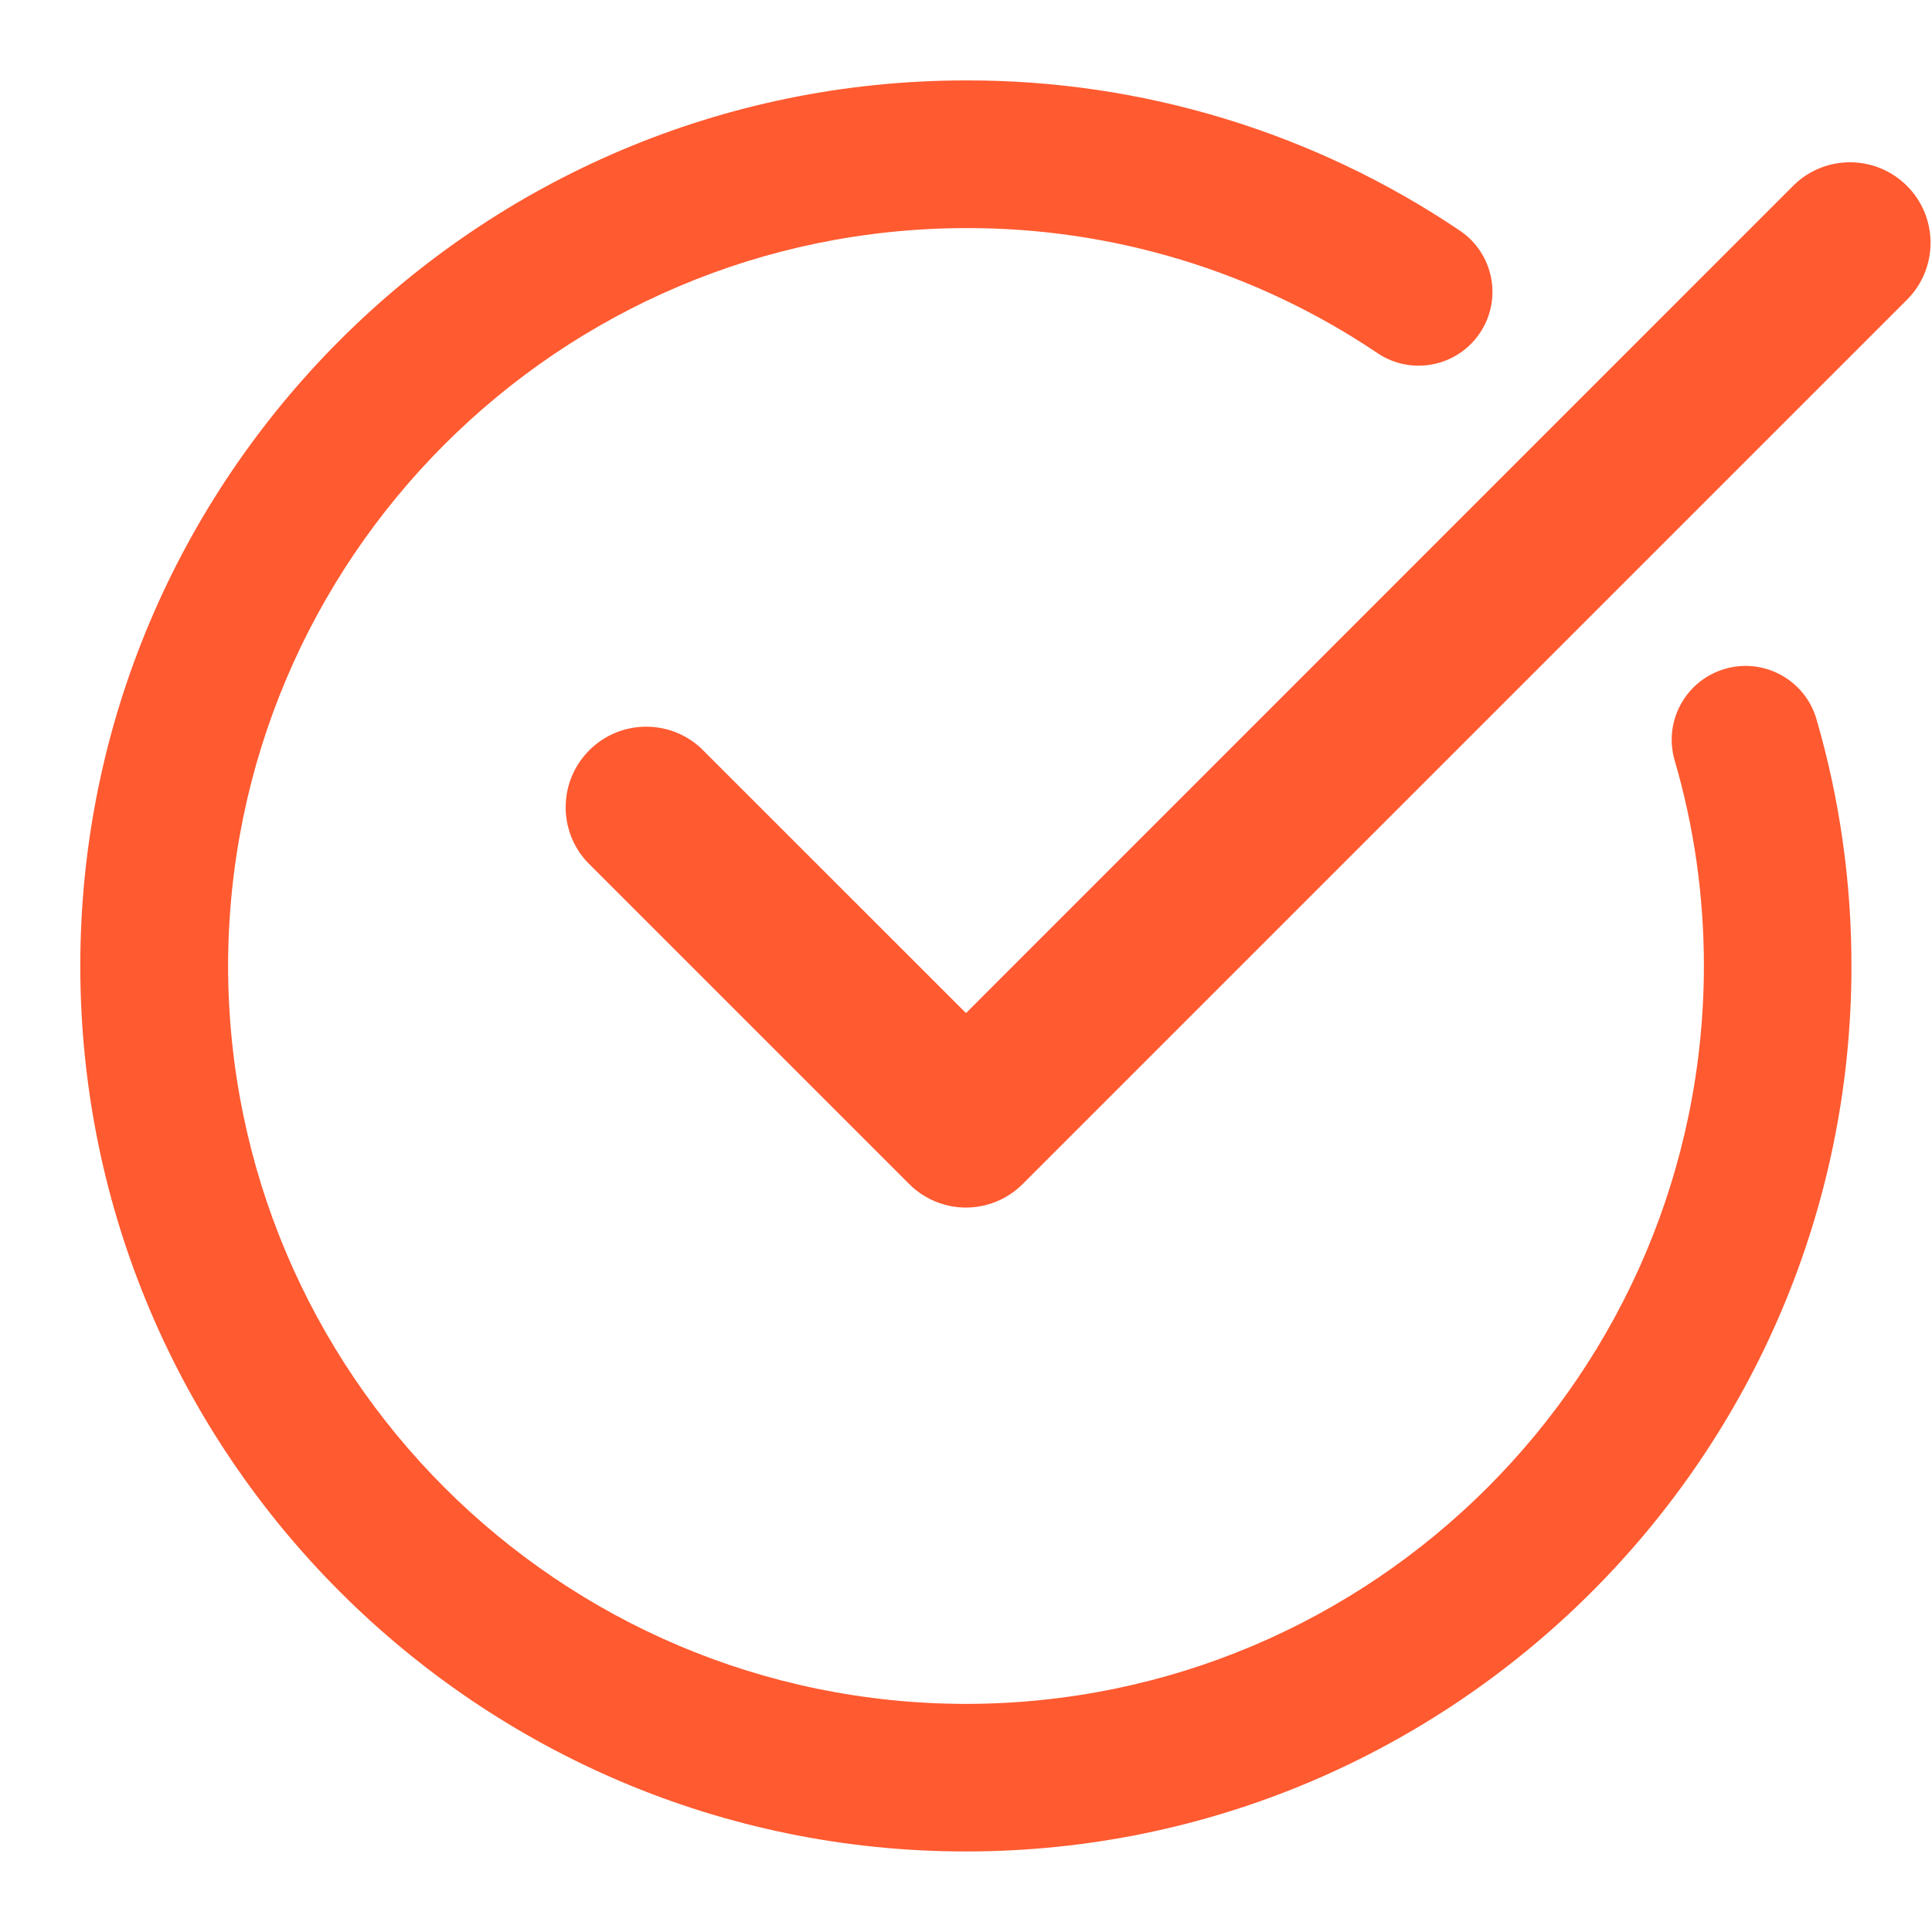
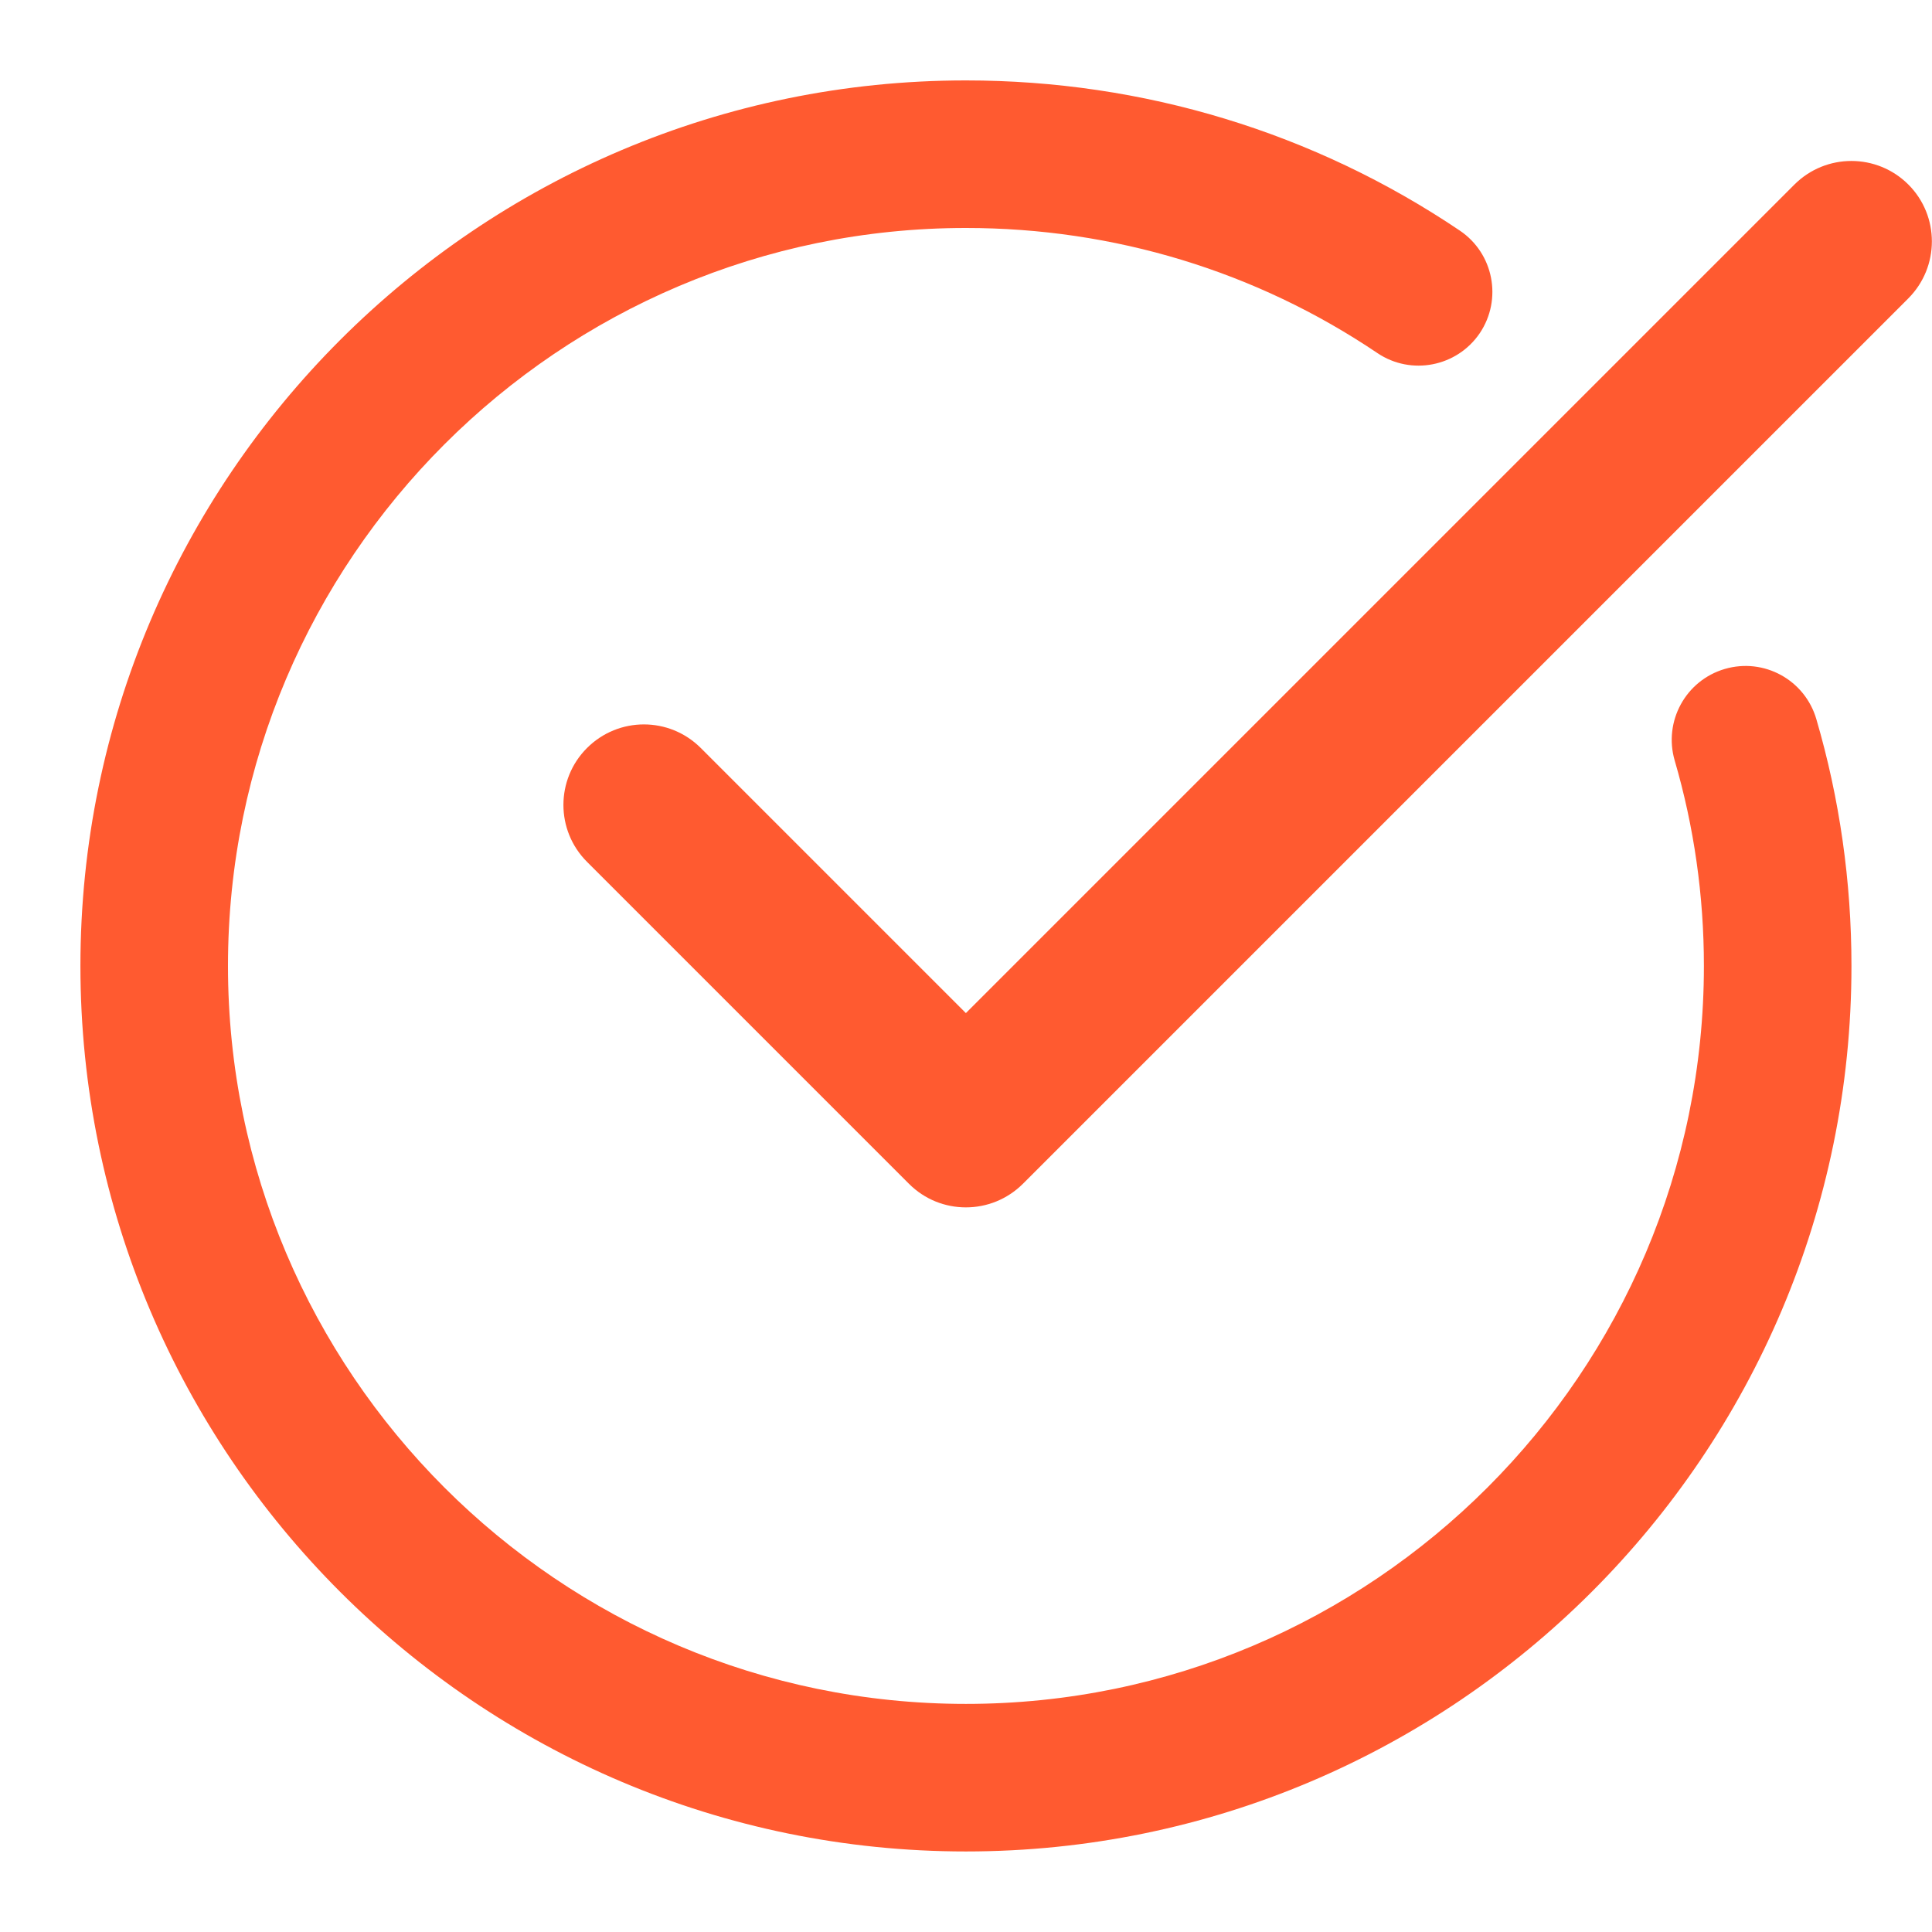
- <svg xmlns="http://www.w3.org/2000/svg" width="16" height="16" fill="none">
-   <path d="M8 15.333c4.043 0 7.333-3.29 7.333-7.334 0-.698-.098-1.385-.29-2.044a.61.61 0 10-1.174.343c.16.547.242 1.12.242 1.701a6.118 6.118 0 01-6.112 6.112 6.118 6.118 0 01-6.11-6.112 6.118 6.118 0 016.11-6.11 6.07 6.07 0 013.408 1.035.611.611 0 00.683-1.014A7.288 7.288 0 008 .666C3.955.666.665 3.956.665 7.999c0 4.044 3.29 7.334 7.333 7.334z" fill="#FF5A30" />
-   <path d="M14.861 1.528L8 8.39 5.804 6.195a.667.667 0 00-.943.942l2.667 2.667a.664.664 0 00.943 0l7.333-7.333a.667.667 0 00-.943-.943z" fill="#FF5A30" />
+ <svg xmlns="http://www.w3.org/2000/svg" width="16" height="16" viewBox="0 0 16 16" fill="none">
+   <path d="M7.999 15.333C12.043 15.333 15.333 12.043 15.333 7.999C15.333 7.301 15.235 6.614 15.042 5.955C14.947 5.631 14.609 5.445 14.284 5.54C13.96 5.635 13.775 5.974 13.869 6.298C14.029 6.845 14.111 7.418 14.111 7.999C14.111 11.369 11.369 14.111 7.999 14.111C4.63 14.111 1.888 11.369 1.888 7.999C1.888 4.63 4.63 1.888 7.999 1.888C9.224 1.888 10.402 2.246 11.407 2.924C11.686 3.112 12.066 3.038 12.255 2.759C12.443 2.479 12.37 2.099 12.09 1.91C10.883 1.096 9.468 0.666 7.999 0.666C3.956 0.666 0.666 3.956 0.666 7.999C0.666 12.043 3.956 15.333 7.999 15.333Z" fill="#FF5A30" />
+   <path d="M14.861 1.528L7.999 8.39L5.804 6.195C5.543 5.934 5.122 5.934 4.861 6.195C4.601 6.455 4.601 6.877 4.861 7.137L7.528 9.804C7.658 9.934 7.828 9.999 7.999 9.999C8.17 9.999 8.34 9.934 8.471 9.804L15.804 2.471C16.064 2.21 16.064 1.788 15.804 1.528C15.543 1.268 15.122 1.268 14.861 1.528Z" fill="#FF5A30" />
</svg>
